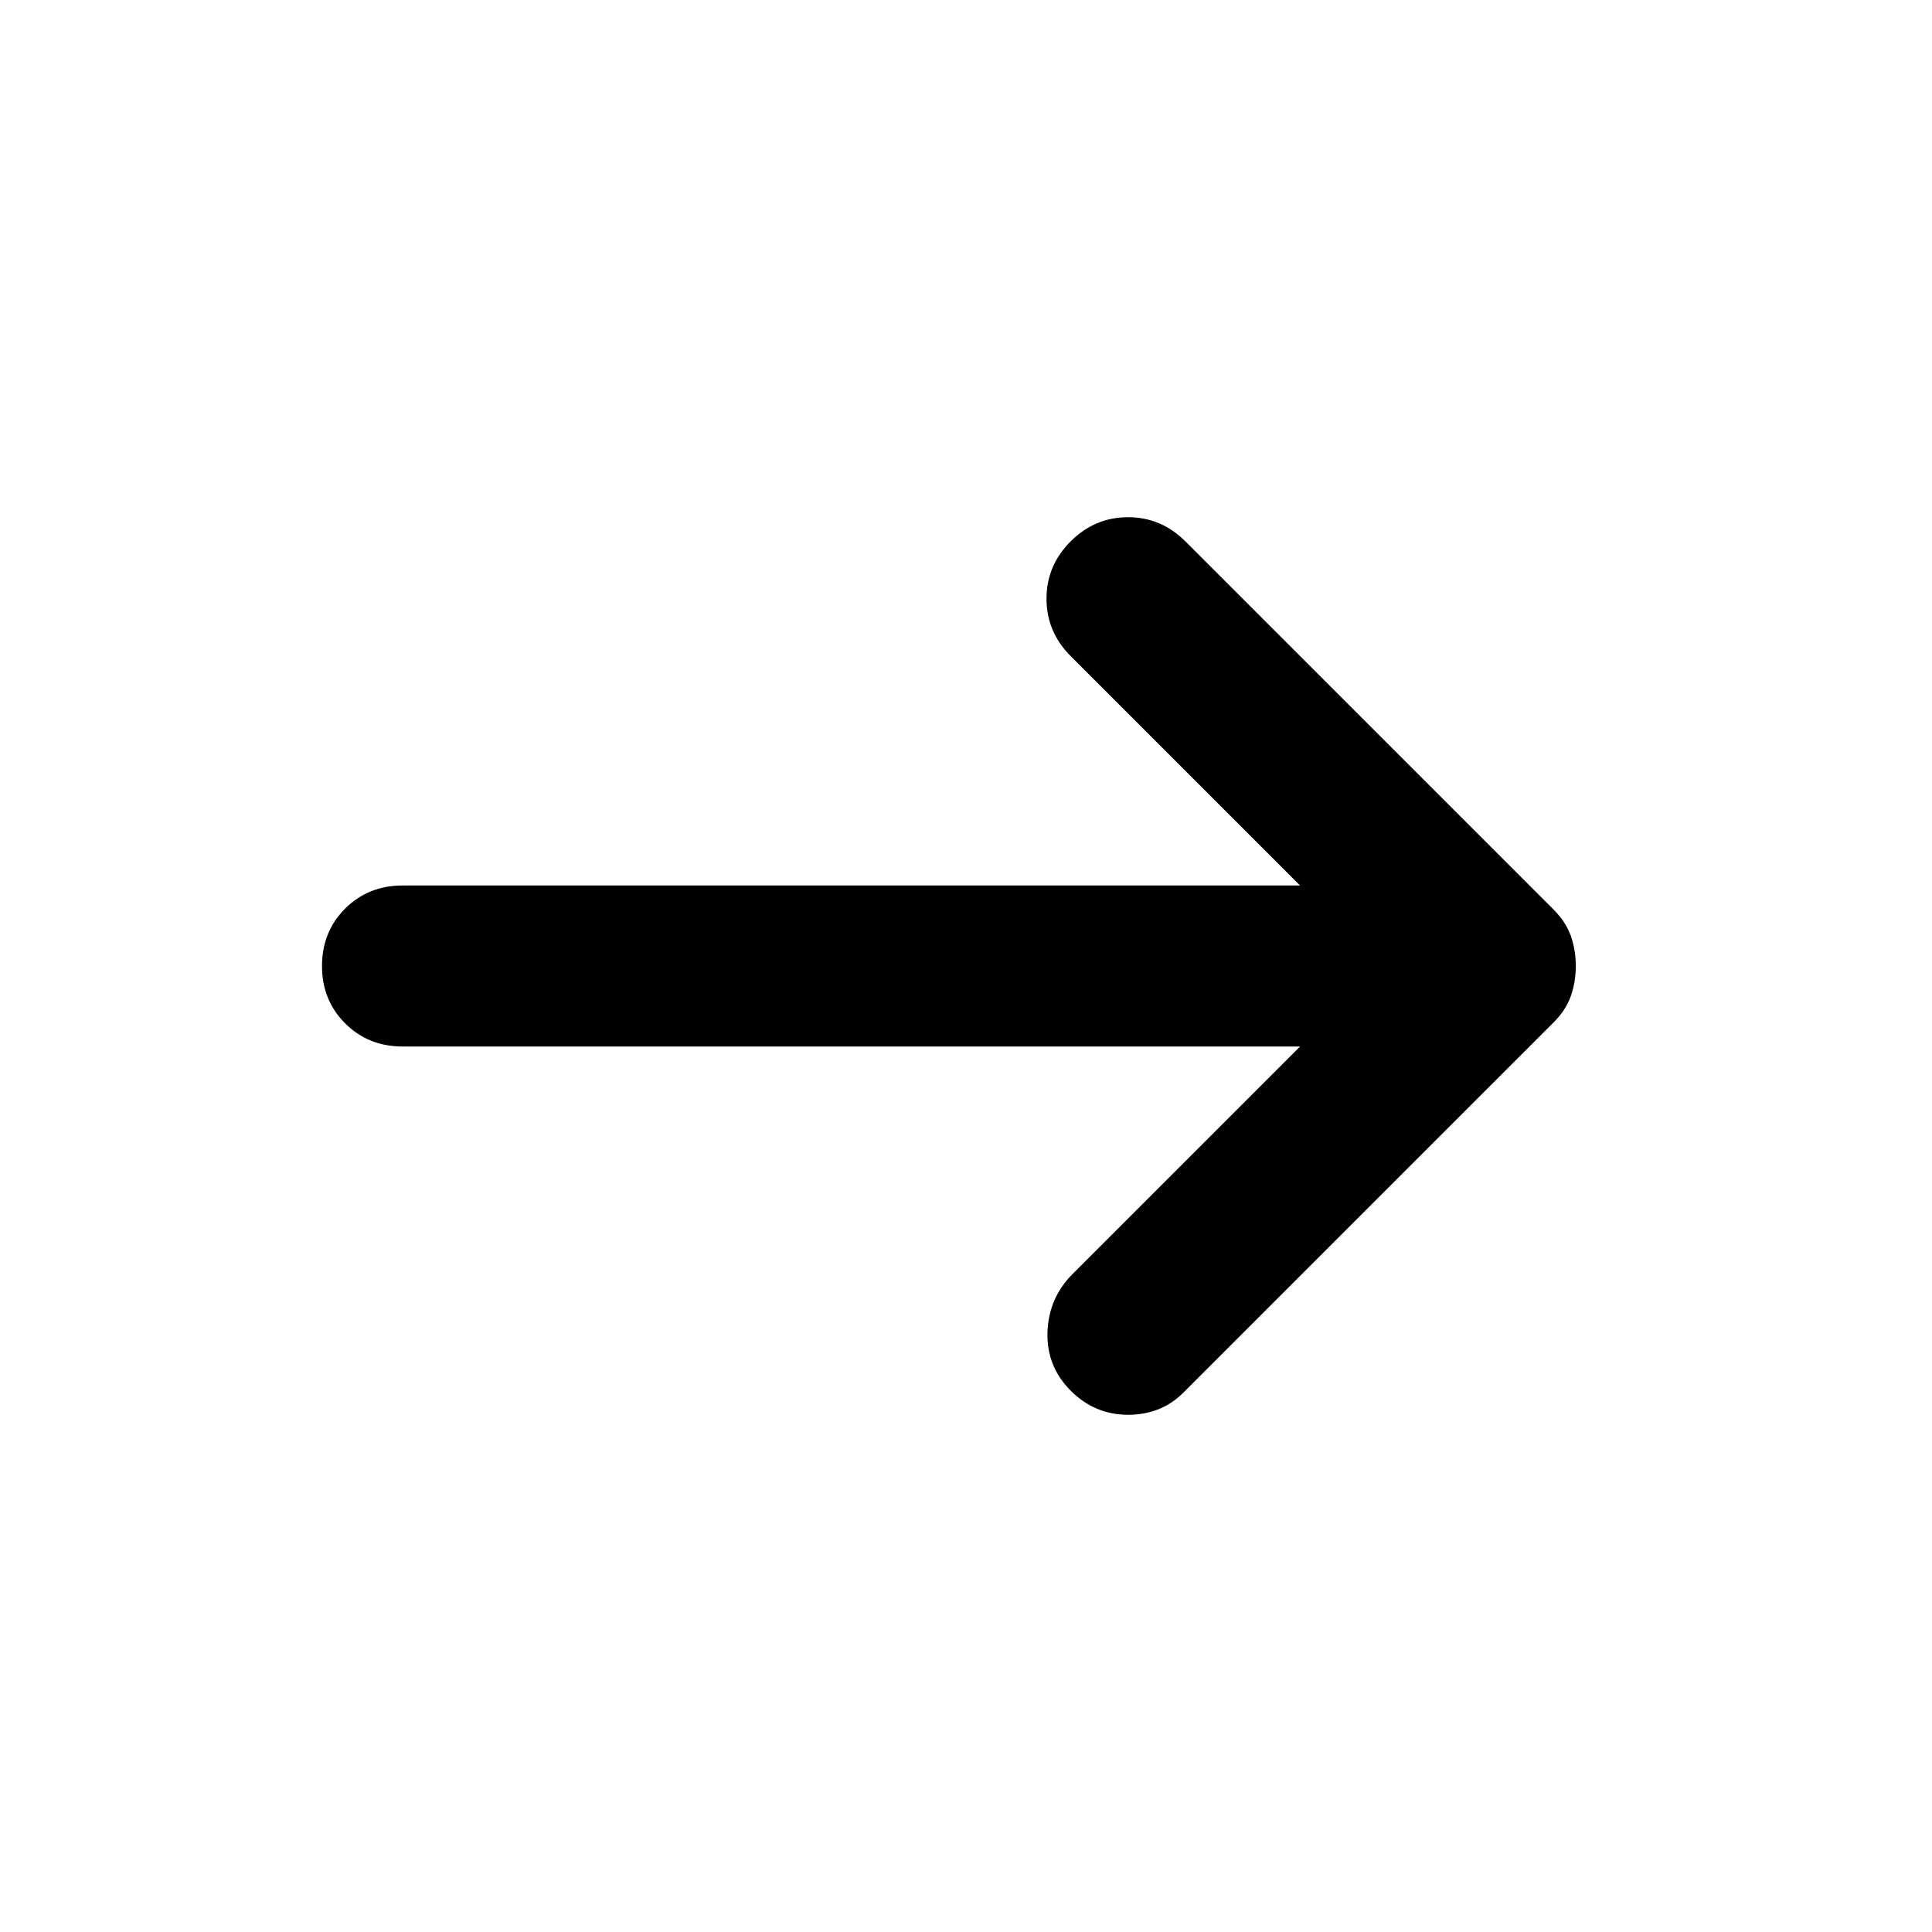
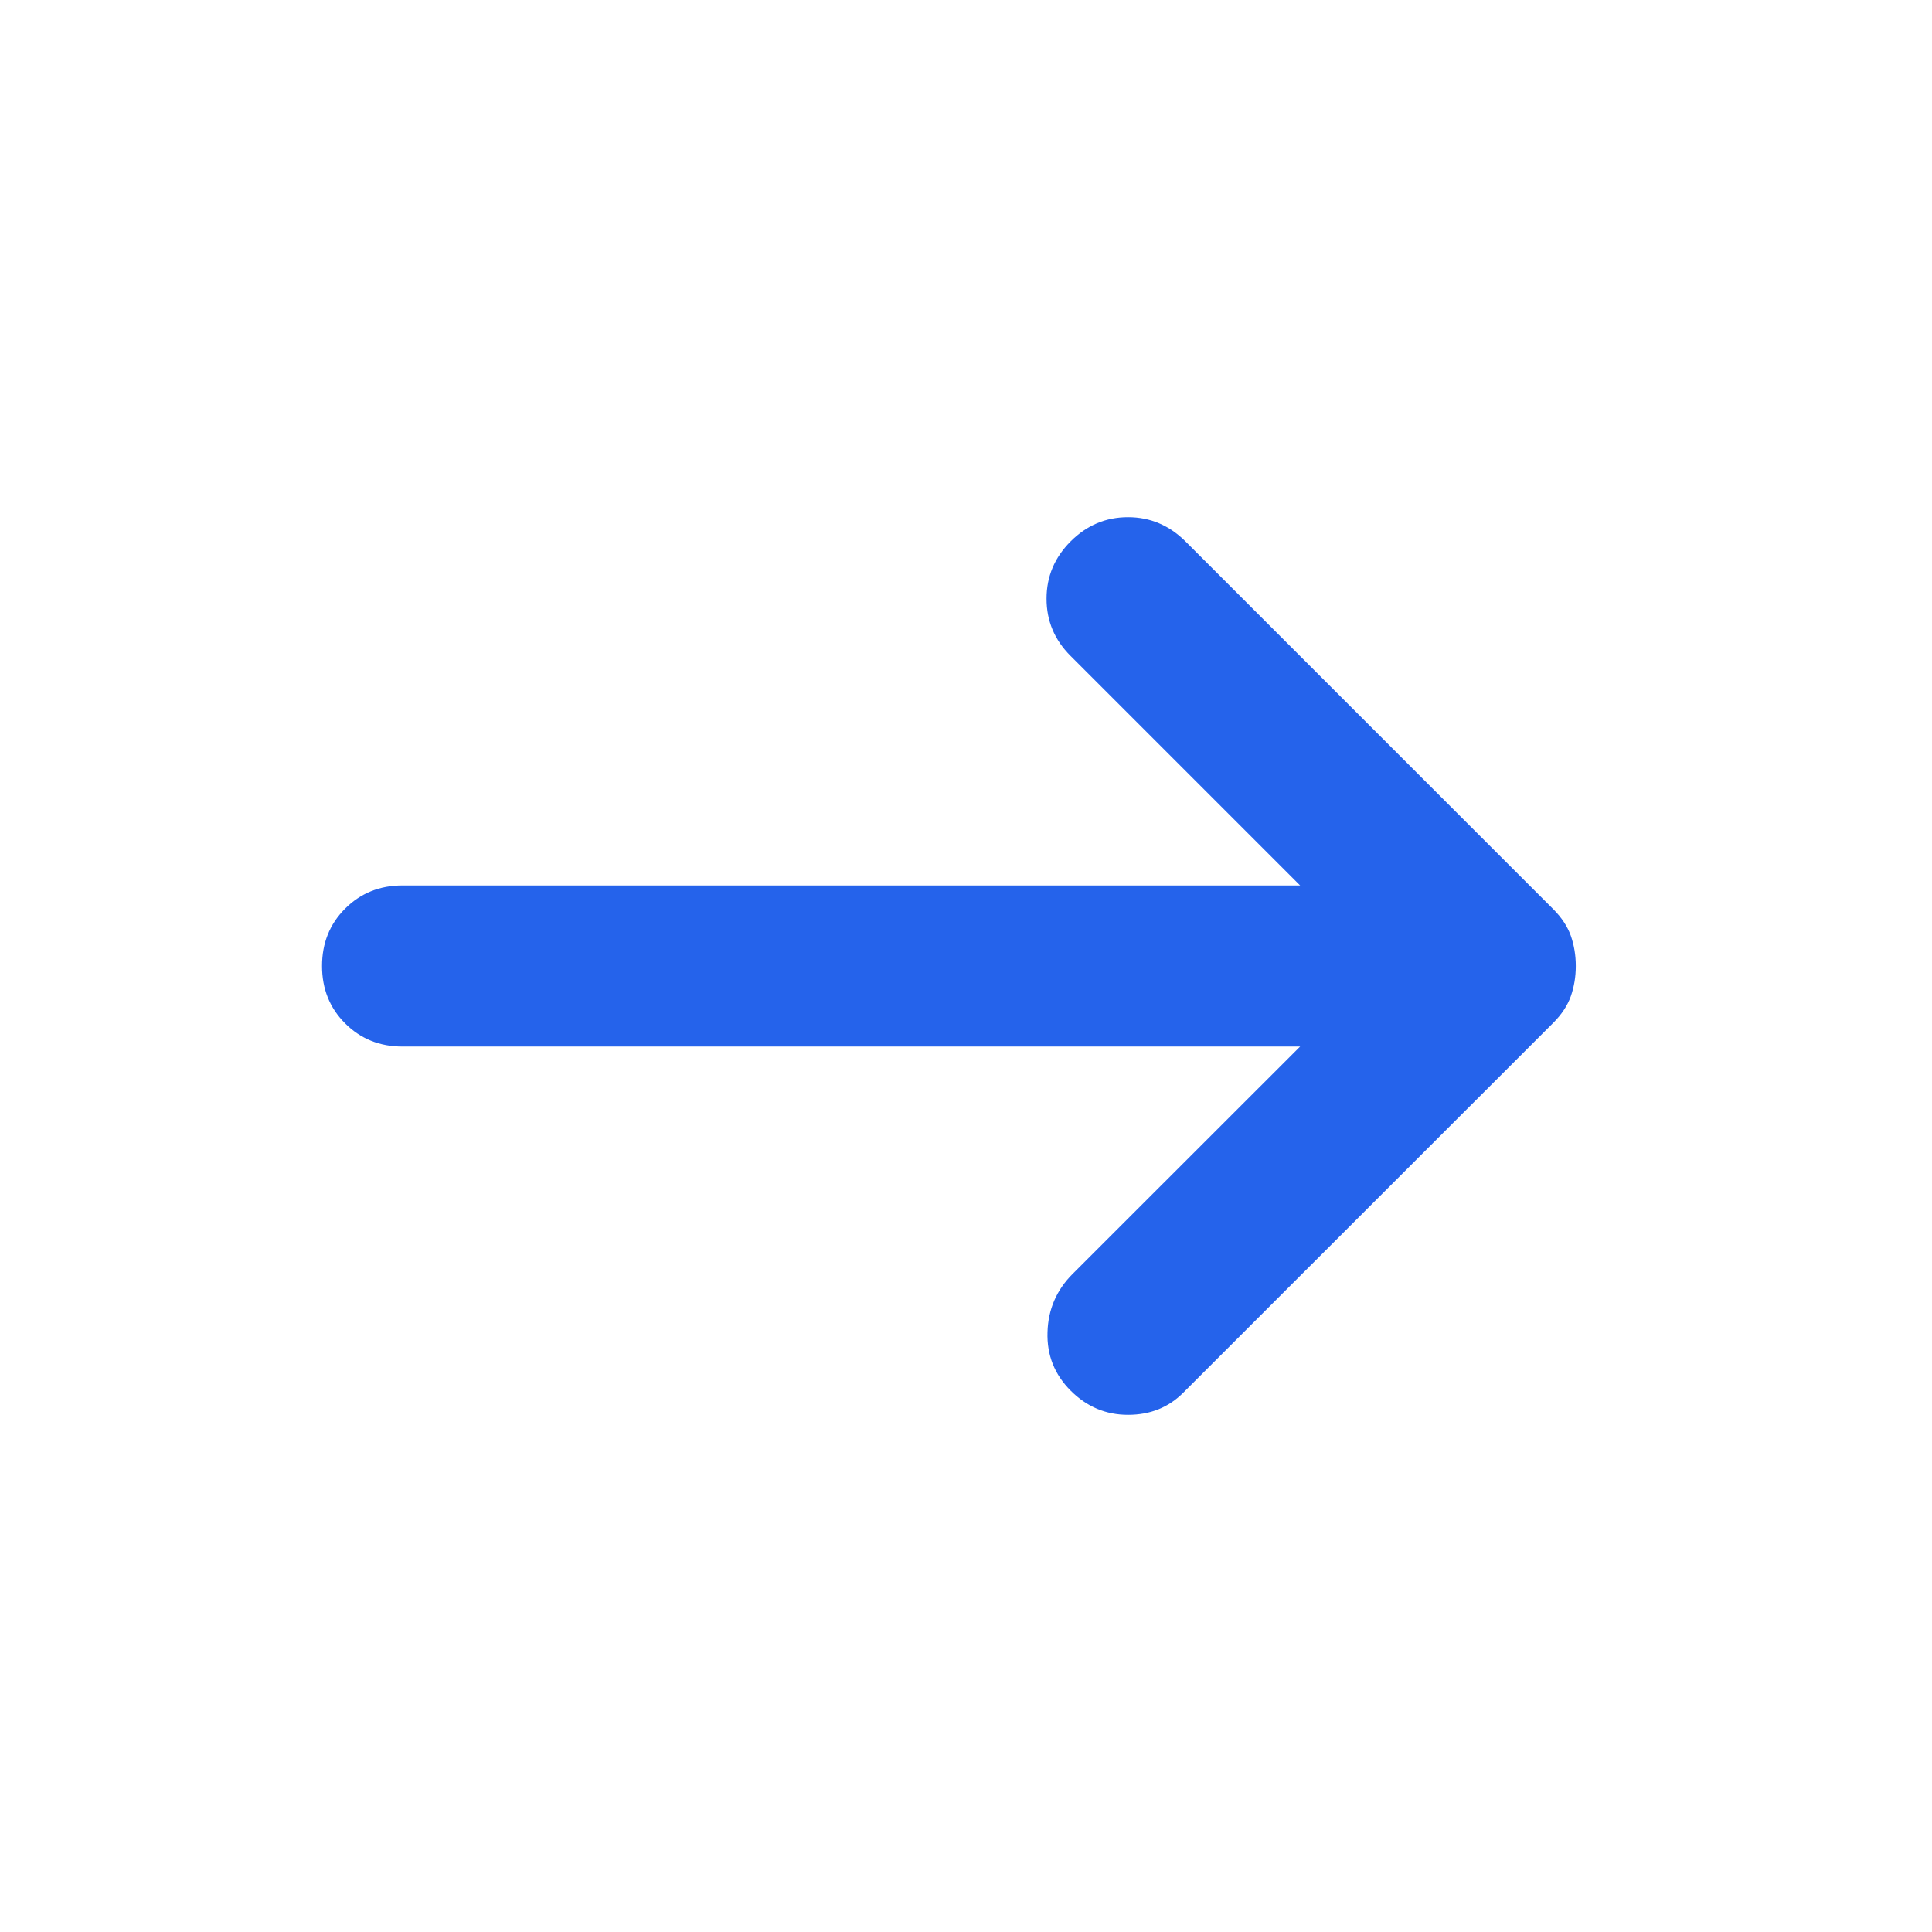
- <svg xmlns="http://www.w3.org/2000/svg" width="24" height="24" viewBox="176 80 24 24" fill="none">
-   <path d="M189.3 97.275C189.1 97.075 189.004 96.833 189.012 96.55C189.021 96.267 189.125 96.025 189.325 95.825L192.15 93H181C180.717 93 180.479 92.904 180.287 92.712C180.096 92.521 180 92.283 180 92C180 91.717 180.096 91.479 180.287 91.287C180.479 91.096 180.717 91 181 91H192.15L189.3 88.15C189.1 87.95 189 87.712 189 87.437C189 87.162 189.1 86.925 189.3 86.725C189.5 86.525 189.738 86.425 190.013 86.425C190.288 86.425 190.525 86.525 190.725 86.725L195.3 91.3C195.4 91.4 195.471 91.508 195.513 91.625C195.554 91.742 195.575 91.867 195.575 92C195.575 92.133 195.554 92.258 195.513 92.375C195.471 92.492 195.4 92.6 195.3 92.7L190.7 97.3C190.517 97.483 190.288 97.575 190.013 97.575C189.738 97.575 189.5 97.475 189.3 97.275Z" fill="black" />
+ <svg xmlns="http://www.w3.org/2000/svg" preserveAspectRatio="none" overflow="visible" style="display: block;" width="16" height="16" viewBox="0 0 16 16" fill="none">
+   <g id="Arrow right alt">
+     <path id="Vector" d="M8.867 11.517C8.733 11.383 8.669 11.222 8.675 11.033C8.68 10.844 8.75 10.683 8.883 10.55L10.767 8.667H3.333C3.144 8.667 2.986 8.603 2.858 8.475C2.73 8.347 2.667 8.189 2.667 8C2.667 7.811 2.73 7.653 2.858 7.525C2.986 7.397 3.144 7.333 3.333 7.333H10.767L8.867 5.433C8.733 5.3 8.667 5.142 8.667 4.958C8.667 4.775 8.733 4.617 8.867 4.483C9 4.35 9.158 4.283 9.342 4.283C9.525 4.283 9.683 4.35 9.817 4.483L12.867 7.533C12.933 7.6 12.981 7.672 13.009 7.75C13.036 7.828 13.05 7.911 13.05 8C13.05 8.089 13.036 8.172 13.009 8.25C12.981 8.328 12.933 8.4 12.867 8.467L9.8 11.533C9.678 11.656 9.525 11.717 9.342 11.717C9.158 11.717 9 11.65 8.867 11.517Z" fill="#2563EB" />
+   </g>
</svg>
